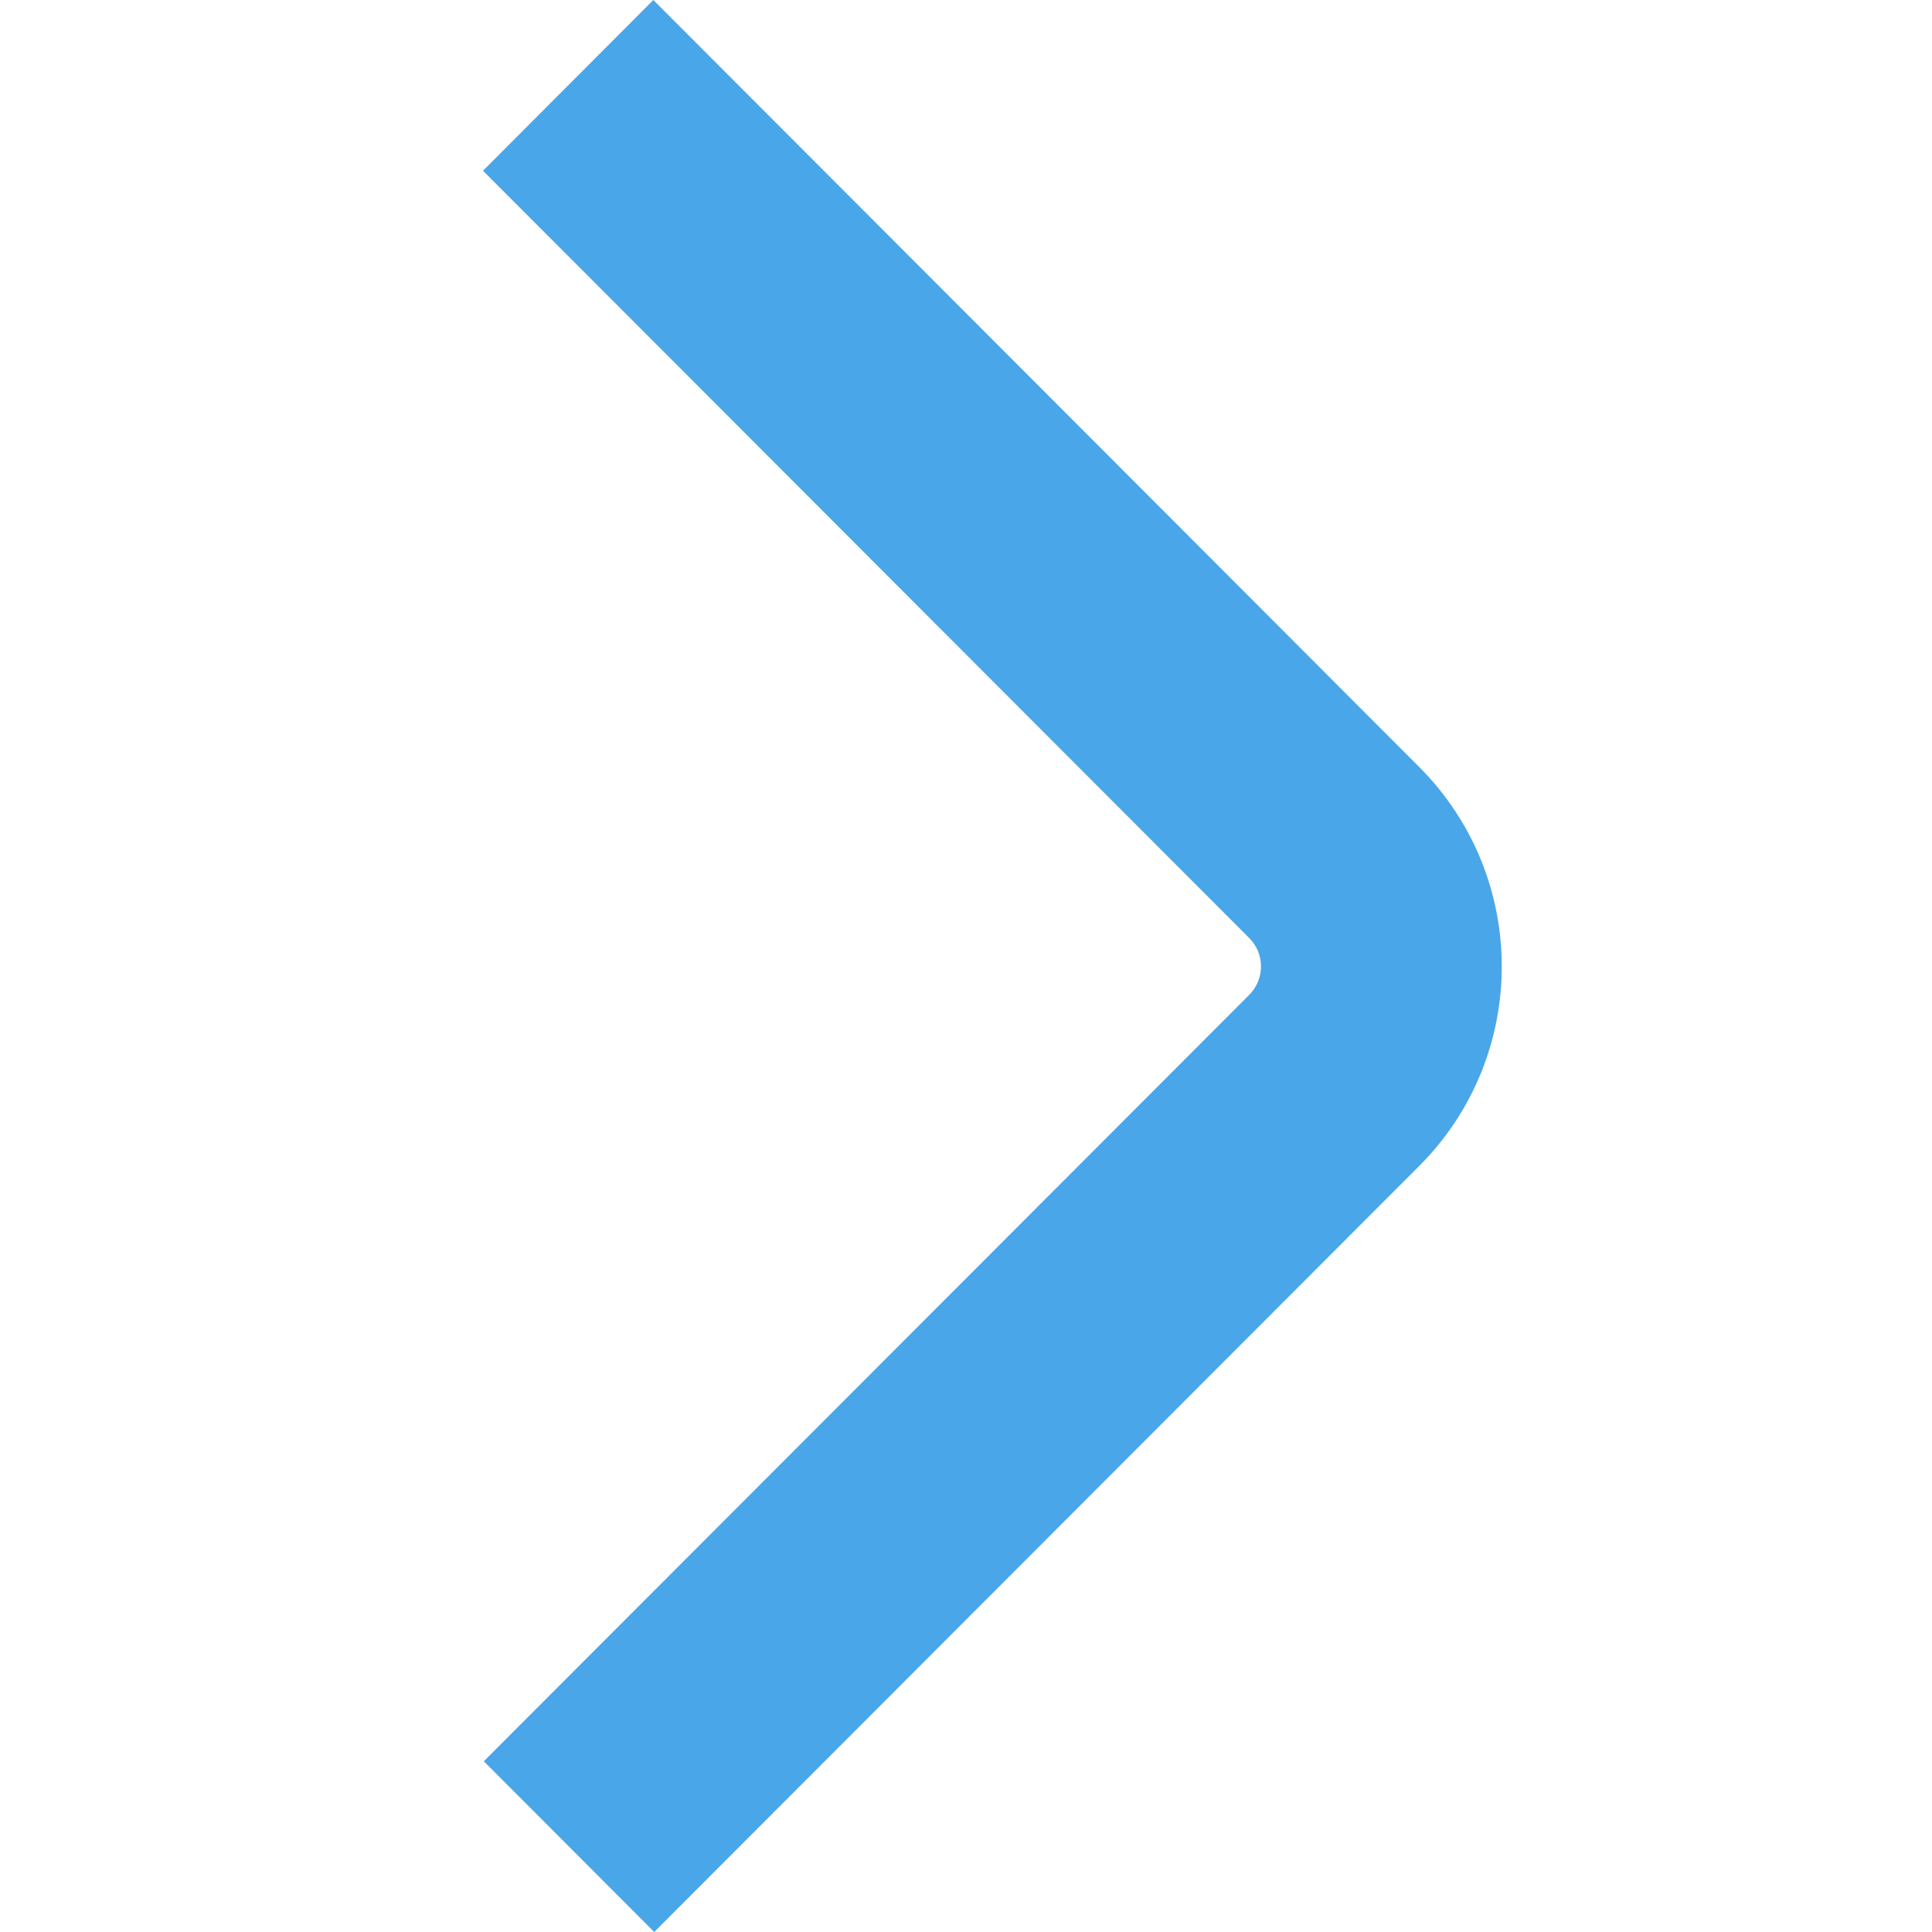
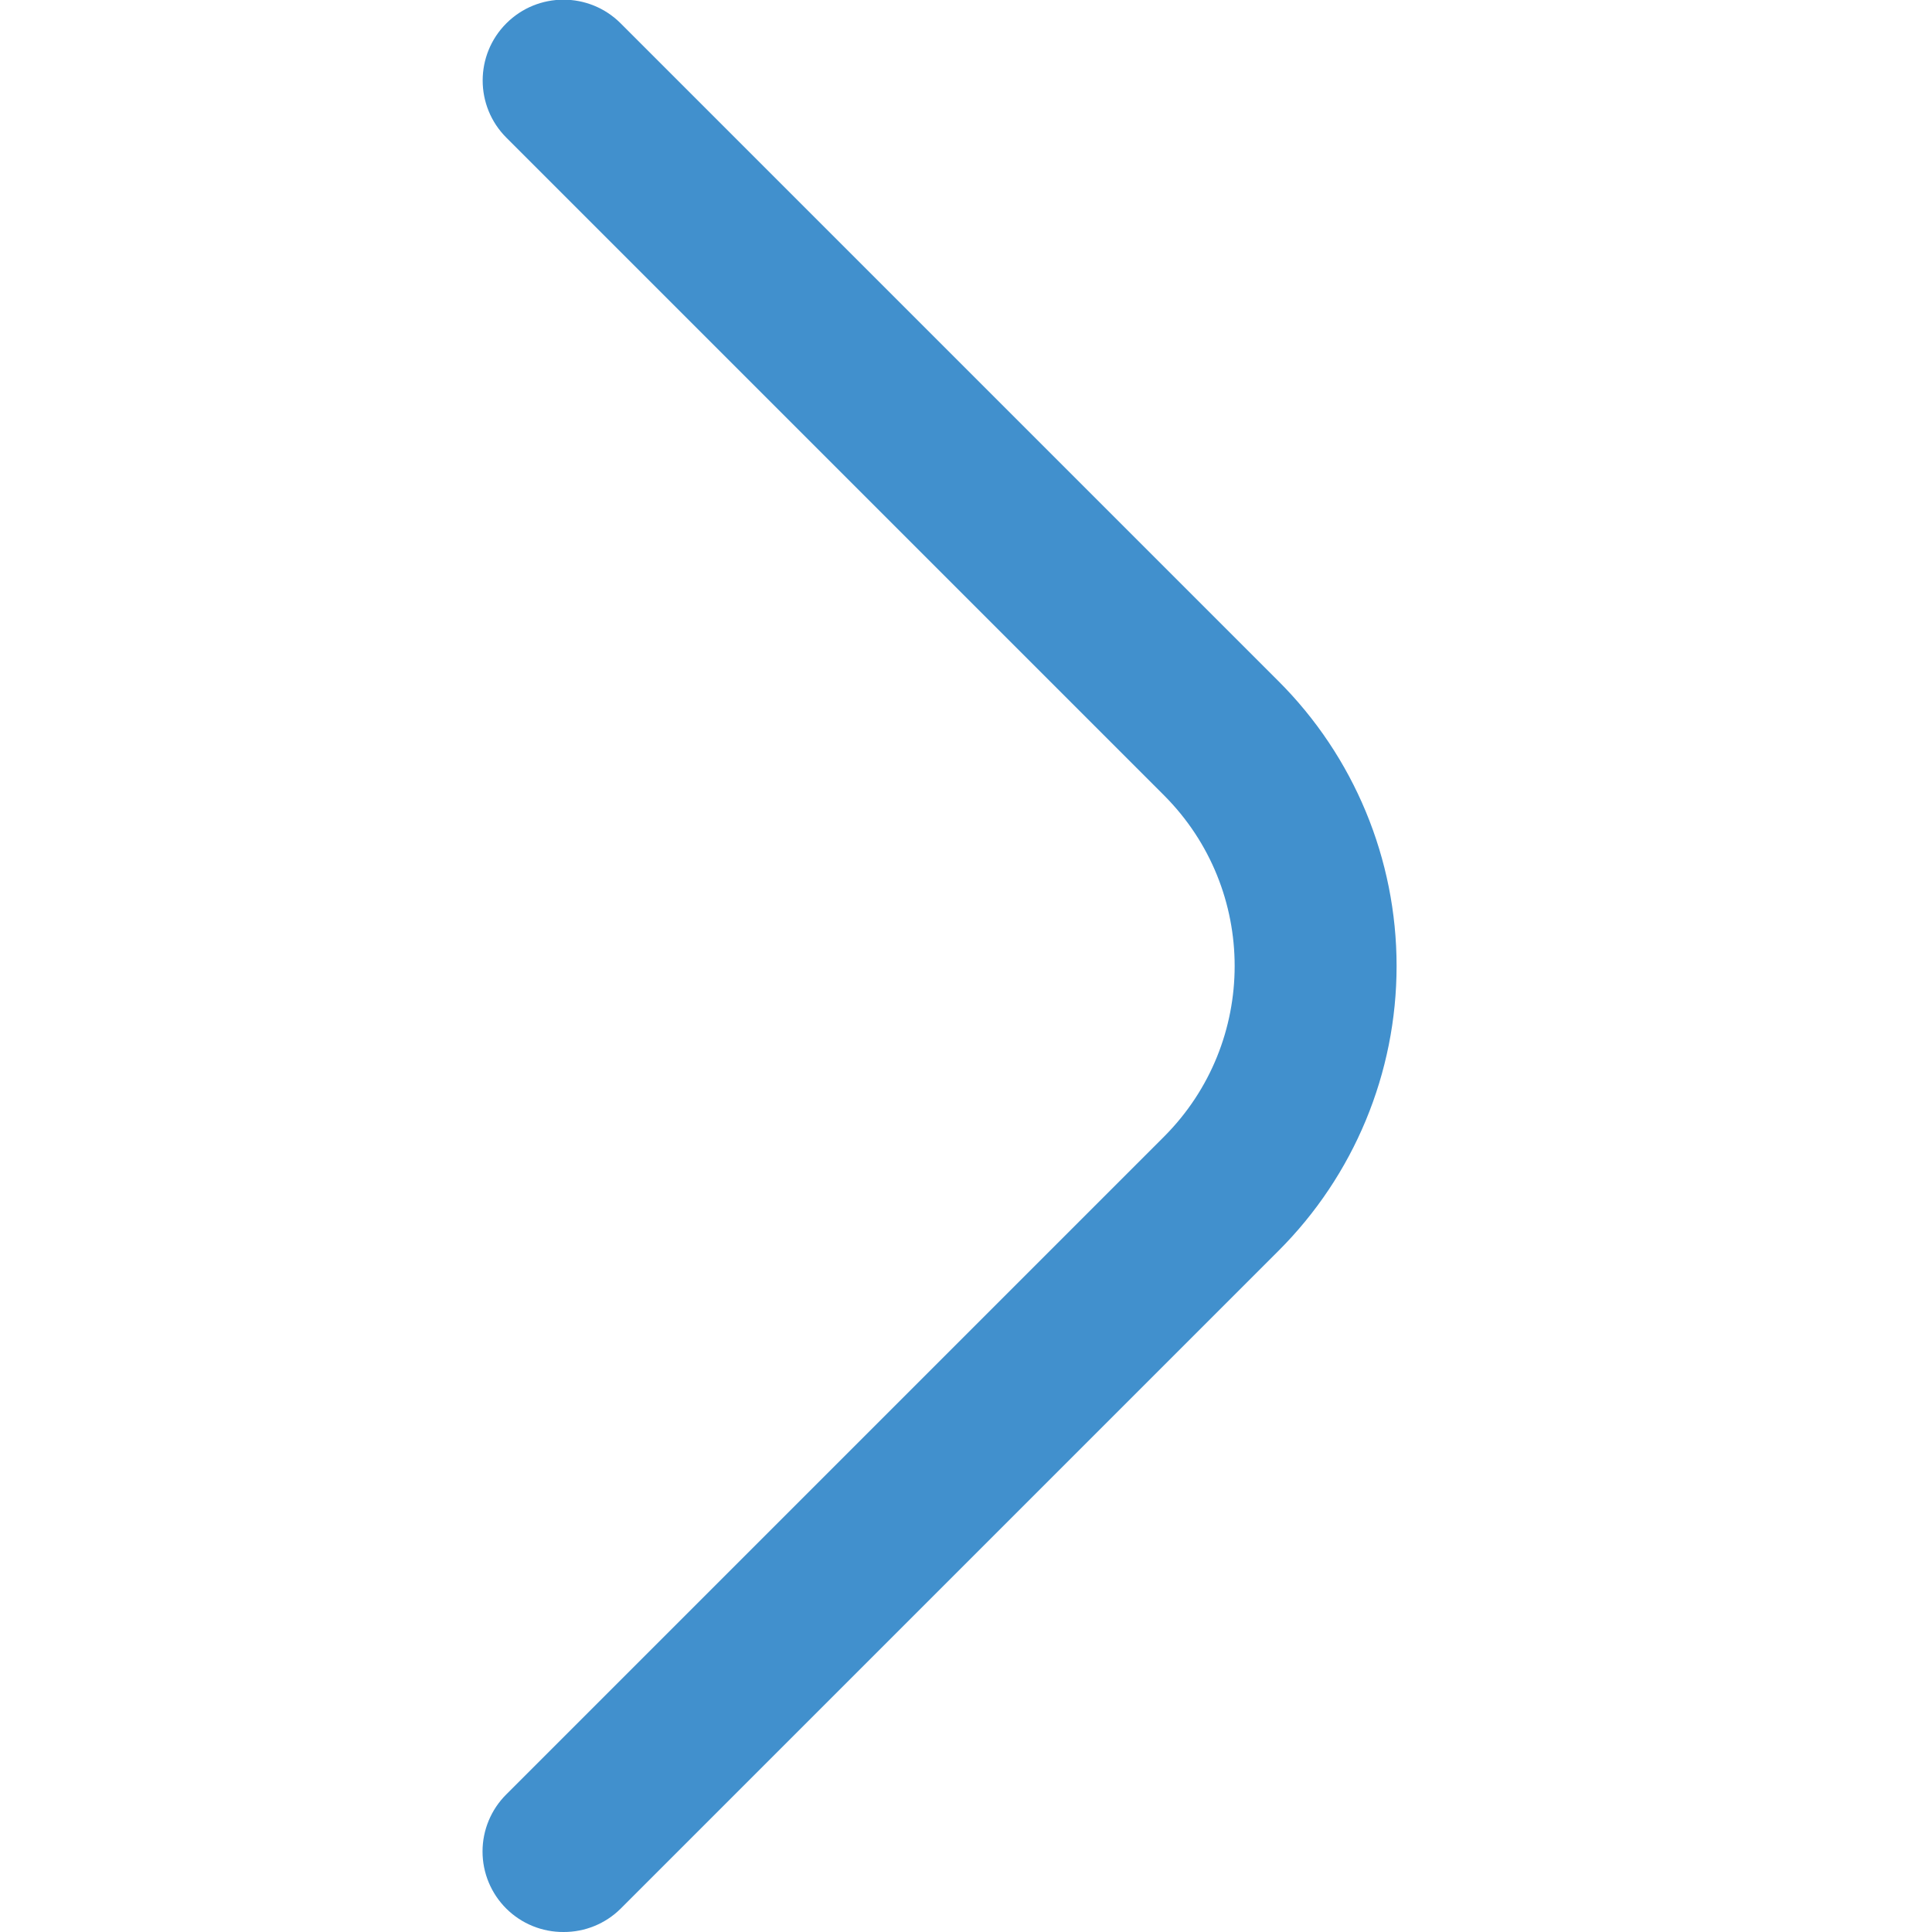
- <svg xmlns="http://www.w3.org/2000/svg" id="Isolation_Mode" data-name="Isolation Mode" viewBox="0 0 24 24" width="18" height="18" fill="hsl(205, 78%, 60%)">
-   <path d="M8.127,24l9.507-9.52a3.507,3.507,0,0,0,0-4.948L8.116,0,6,2.121l9.518,9.531a.5.5,0,0,1,0,.707L6.01,21.879Z" />
+ <svg xmlns="http://www.w3.org/2000/svg" version="1.1" width="18" height="18" x="0" y="0" viewBox="0 0 24 24" style="enable-background:new 0 0 512 512" xml:space="preserve">
+   <g>
+     <path d="M7,24a1,1,0,0,1-.71-.29,1,1,0,0,1,0-1.42l8.17-8.17a3,3,0,0,0,0-4.24L6.29,1.71A1,1,0,0,1,7.71.29l8.17,8.17a5,5,0,0,1,0,7.08L7.71,23.71A1,1,0,0,1,7,24Z" fill="#4190cd" data-original="#000000" />
+   </g>
</svg>
